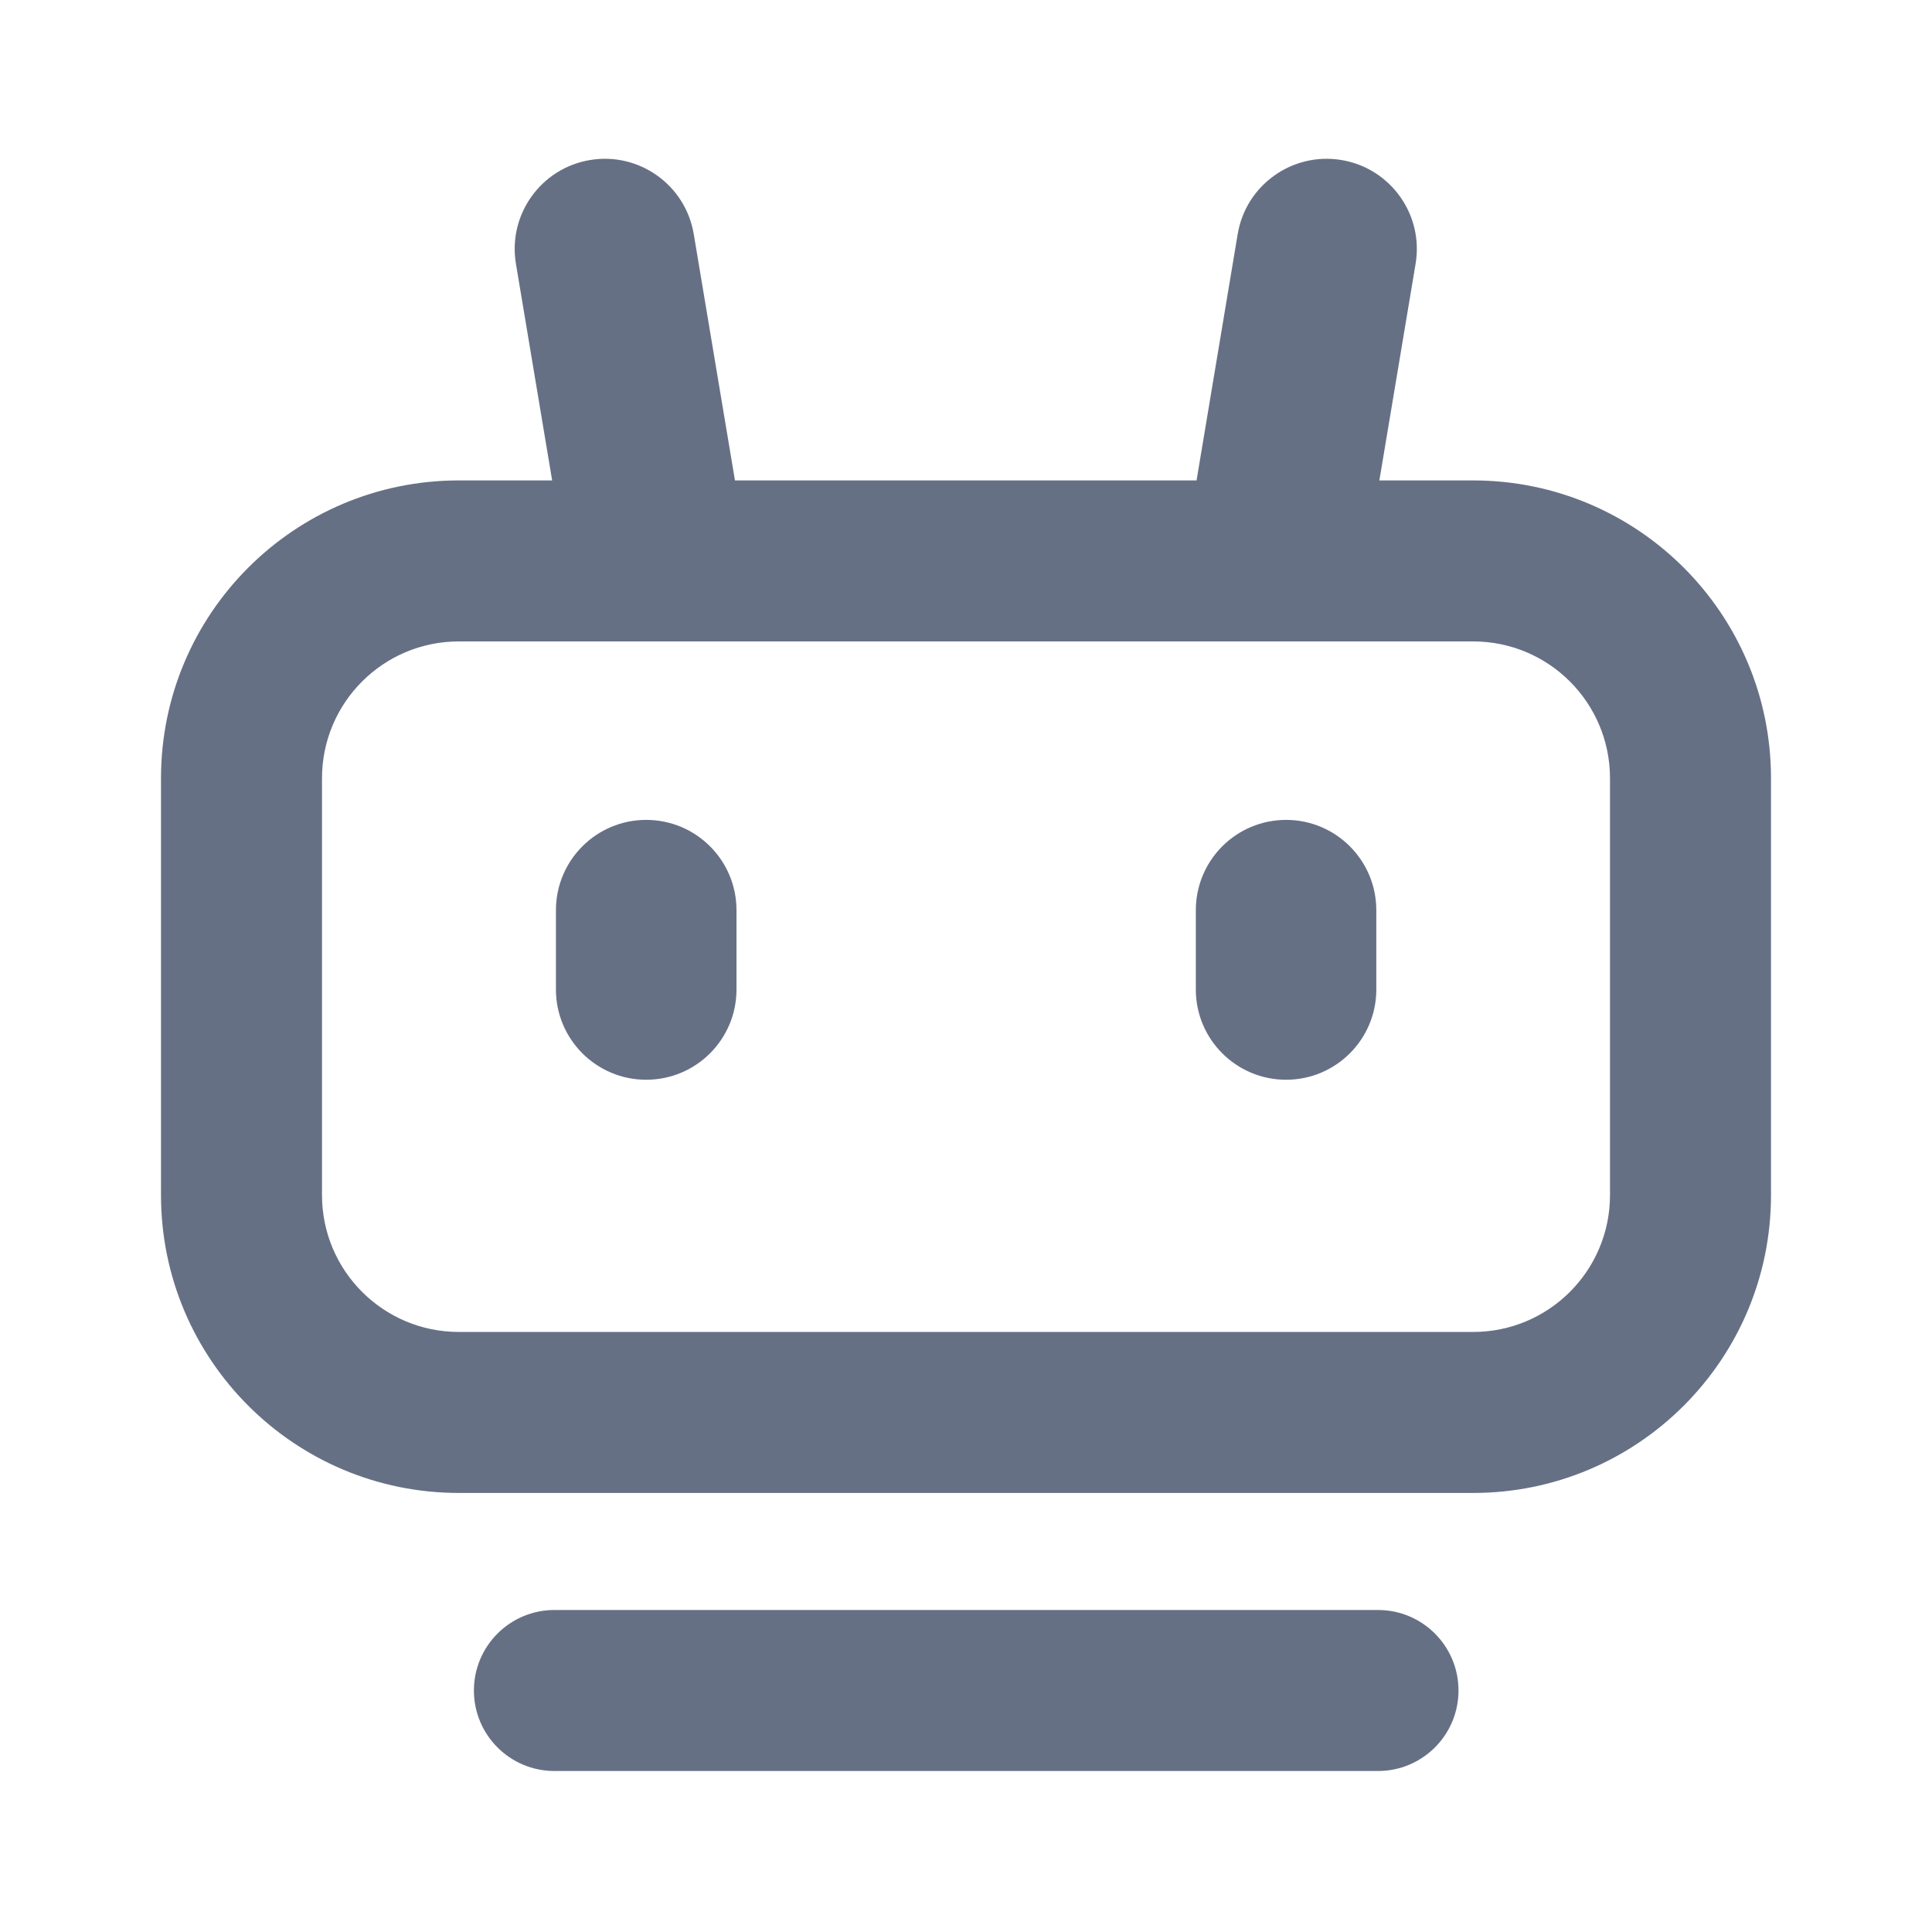
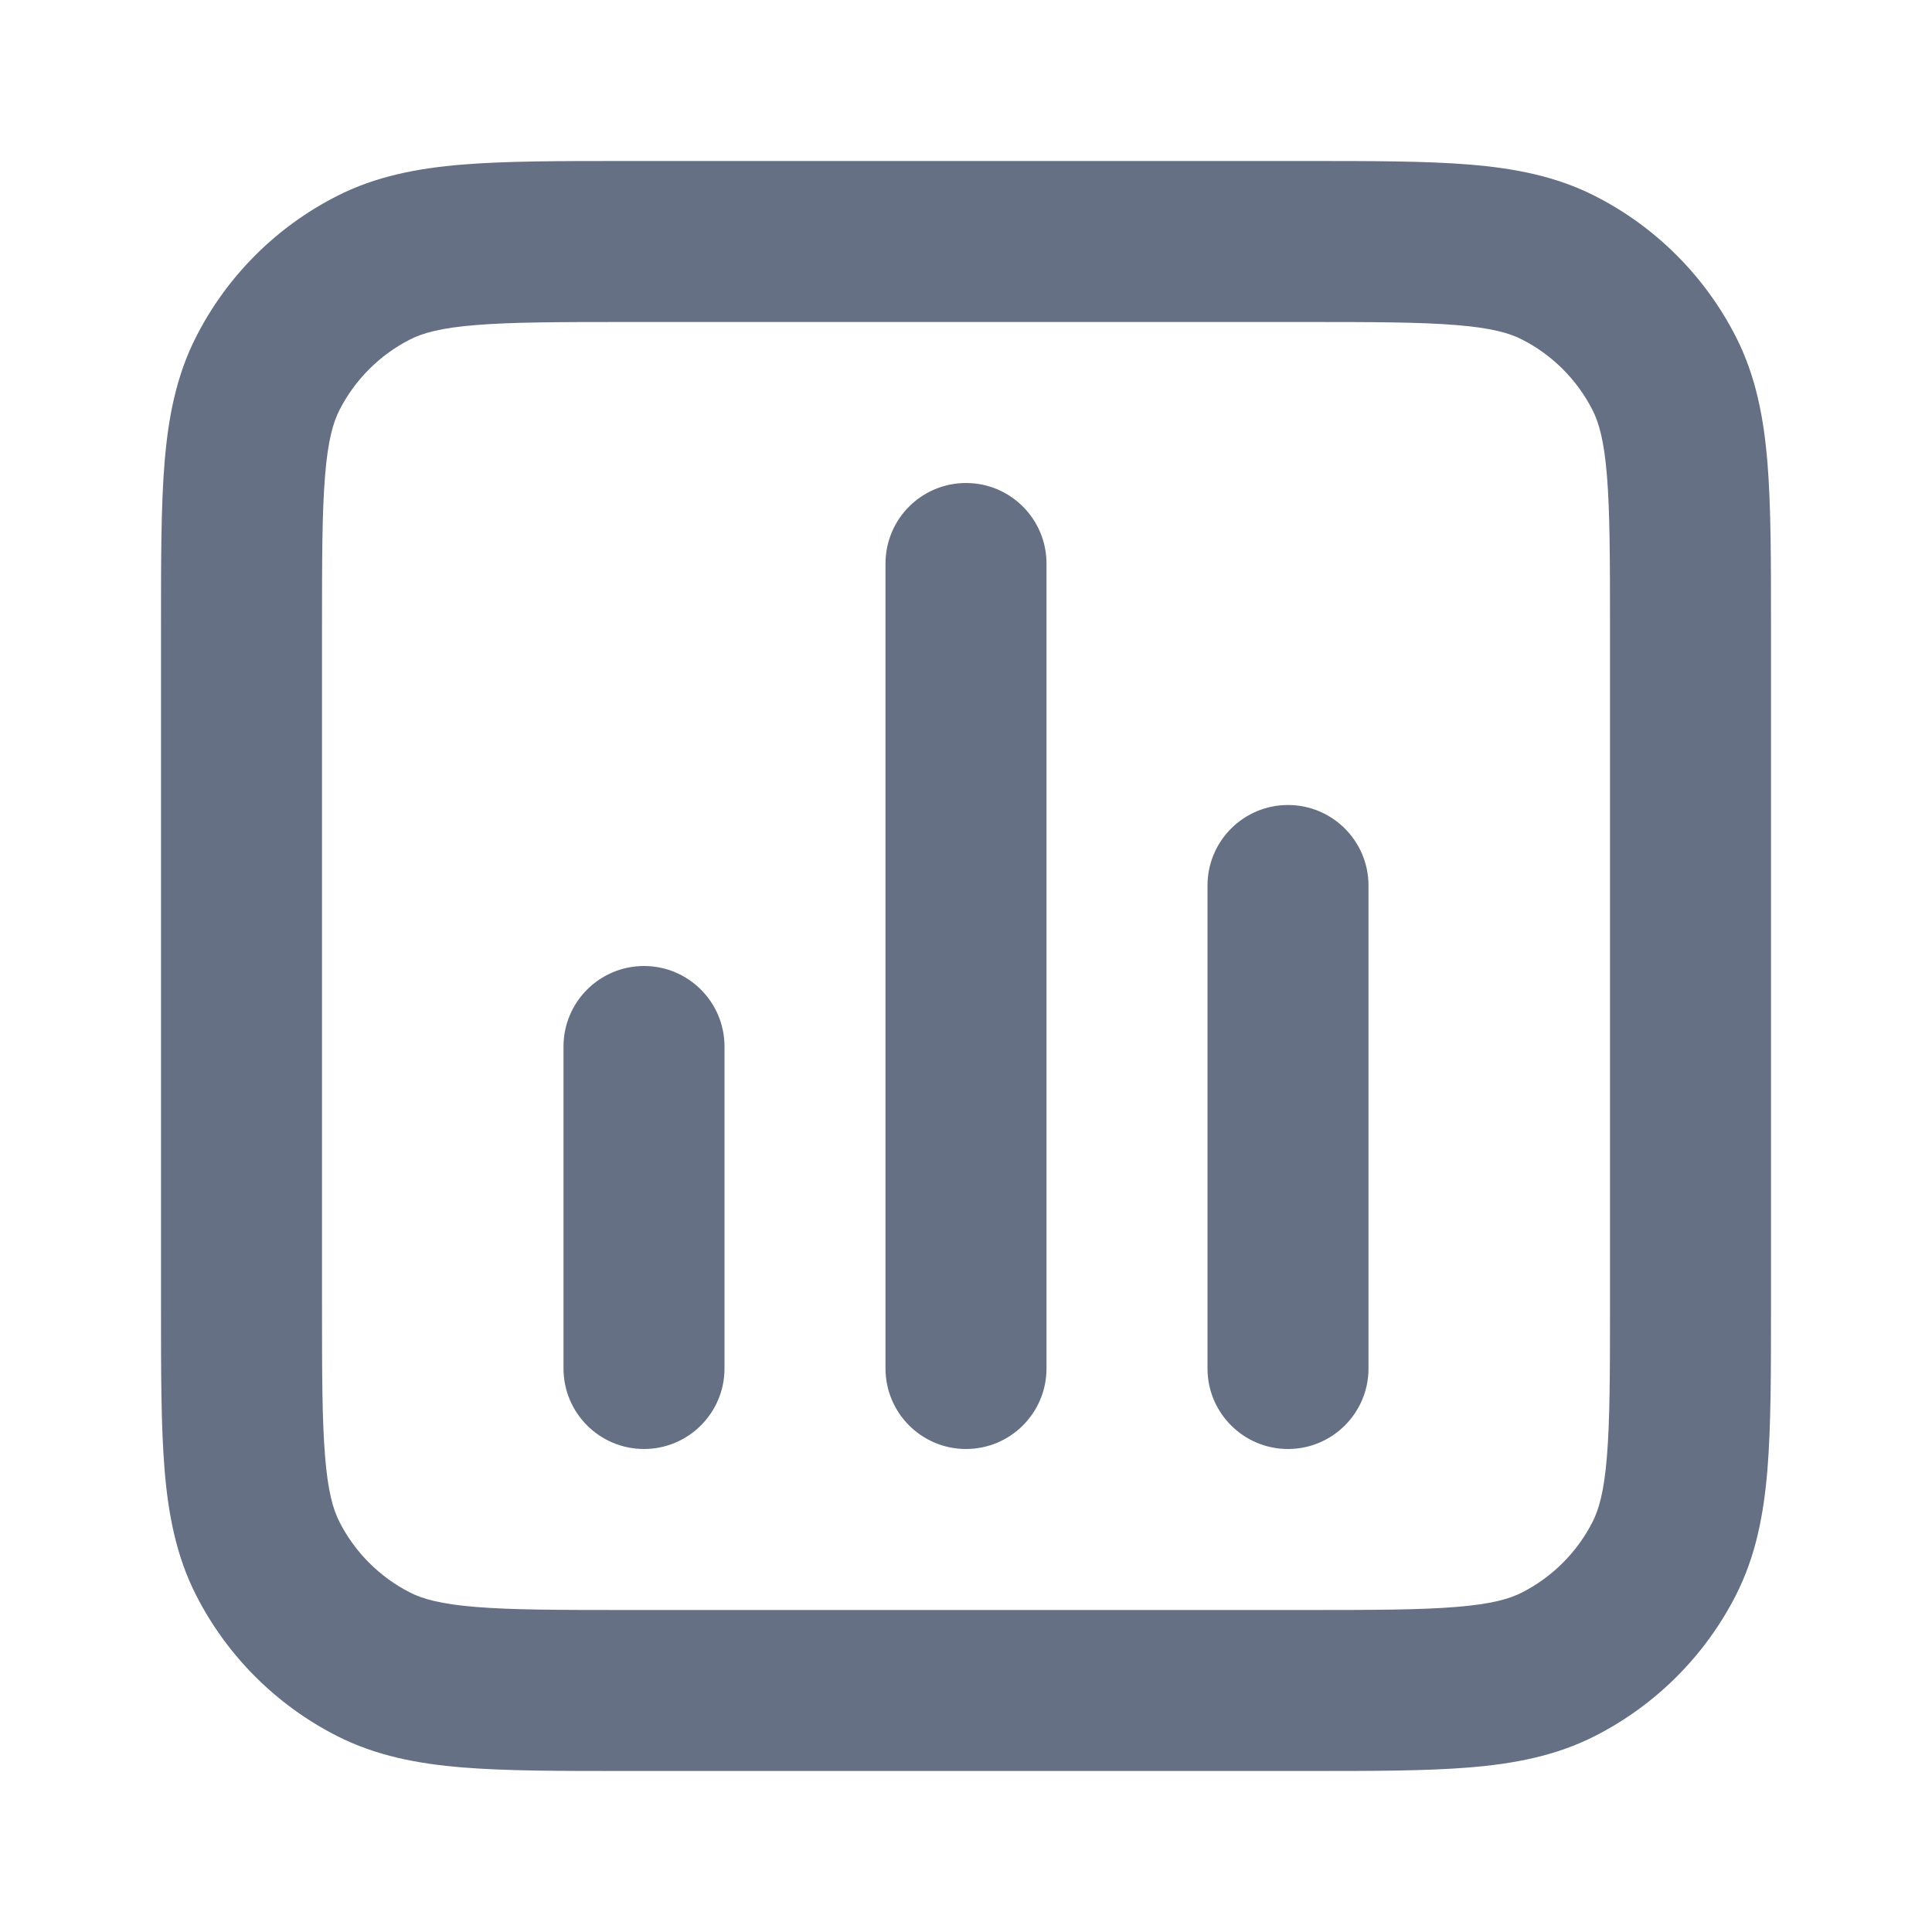
<svg xmlns="http://www.w3.org/2000/svg" width="24" height="24" viewBox="0 0 24 24" fill="none">
-   <path d="M6.906 11.307C6.906 10.687 7.408 10.185 8.027 10.185C8.647 10.185 9.149 10.687 9.149 11.307V12.292C9.149 12.911 8.647 13.413 8.027 13.413C7.408 13.413 6.906 12.911 6.906 12.292V11.307Z" fill="#667085" />
-   <path d="M15.976 10.185C15.357 10.185 14.855 10.687 14.855 11.307V12.292C14.855 12.911 15.357 13.413 15.976 13.413C16.595 13.413 17.097 12.911 17.097 12.292V11.307C17.097 10.687 16.595 10.185 15.976 10.185Z" fill="#667085" />
-   <path fill-rule="evenodd" clip-rule="evenodd" d="M7.329 1.988C6.719 2.09 6.307 2.667 6.409 3.277L6.859 5.968H5.7C3.657 5.968 2 7.624 2 9.668V14.846C2 16.889 3.657 18.546 5.7 18.546H18.3C20.343 18.546 22 16.889 22 14.846V9.668C22 7.624 20.343 5.968 18.3 5.968H17.135L17.585 3.277C17.687 2.667 17.275 2.09 16.665 1.988C16.055 1.886 15.477 2.298 15.375 2.908L14.864 5.968H9.13L8.618 2.908C8.516 2.298 7.939 1.886 7.329 1.988ZM5.7 7.968H18.3C19.239 7.968 20 8.729 20 9.668V14.846C20 15.785 19.239 16.546 18.3 16.546H5.7C4.761 16.546 4 15.785 4 14.846V9.668C4 8.729 4.761 7.968 5.7 7.968Z" fill="#667085" />
-   <path d="M18.118 21C18.118 21.552 17.671 22 17.118 22H6.887C6.335 22 5.887 21.552 5.887 21C5.887 20.448 6.335 20 6.887 20H17.118C17.671 20 18.118 20.448 18.118 21Z" fill="#667085" />
+   <path fill-rule="evenodd" clip-rule="evenodd" d="M7.759 2H16.241C17.046 2 17.711 2 18.252 2.044C18.814 2.09 19.331 2.189 19.816 2.436C20.569 2.819 21.18 3.431 21.564 4.184C21.811 4.669 21.91 5.186 21.956 5.748C22 6.289 22 6.954 22 7.759V16.241C22 17.046 22 17.711 21.956 18.252C21.91 18.814 21.811 19.331 21.564 19.816C21.18 20.569 20.569 21.18 19.816 21.564C19.331 21.811 18.814 21.91 18.252 21.956C17.711 22 17.046 22 16.241 22H7.759C6.954 22 6.289 22 5.748 21.956C5.186 21.91 4.669 21.811 4.184 21.564C3.431 21.18 2.819 20.569 2.436 19.816C2.189 19.331 2.09 18.814 2.044 18.252C2 17.711 2 17.046 2 16.241V7.759C2 6.954 2 6.289 2.044 5.748C2.09 5.186 2.189 4.669 2.436 4.184C2.819 3.431 3.431 2.819 4.184 2.436C4.669 2.189 5.186 2.09 5.748 2.044C6.289 2 6.954 2 7.759 2ZM5.911 4.038C5.473 4.073 5.248 4.138 5.092 4.218C4.716 4.41 4.41 4.716 4.218 5.092C4.138 5.248 4.073 5.473 4.038 5.911C4.001 6.361 4 6.943 4 7.8V16.2C4 17.057 4.001 17.639 4.038 18.089C4.073 18.527 4.138 18.752 4.218 18.908C4.41 19.284 4.716 19.59 5.092 19.782C5.248 19.862 5.473 19.927 5.911 19.962C6.361 19.999 6.943 20 7.8 20H16.2C17.057 20 17.639 19.999 18.089 19.962C18.527 19.927 18.752 19.862 18.908 19.782C19.284 19.59 19.59 19.284 19.782 18.908C19.862 18.752 19.927 18.527 19.962 18.089C19.999 17.639 20 17.057 20 16.2V7.8C20 6.943 19.999 6.361 19.962 5.911C19.927 5.473 19.862 5.248 19.782 5.092C19.59 4.716 19.284 4.41 18.908 4.218C18.752 4.138 18.527 4.073 18.089 4.038C17.639 4.001 17.057 4 16.2 4H7.8C6.943 4 6.361 4.001 5.911 4.038ZM12 6C12.552 6 13 6.448 13 7V17C13 17.552 12.552 18 12 18C11.448 18 11 17.552 11 17V7C11 6.448 11.448 6 12 6ZM16 10C16.552 10 17 10.448 17 11V17C17 17.552 16.552 18 16 18C15.448 18 15 17.552 15 17V11C15 10.448 15.448 10 16 10ZM8 12C8.552 12 9 12.448 9 13V17C9 17.552 8.552 18 8 18C7.448 18 7 17.552 7 17V13C7 12.448 7.448 12 8 12Z" fill="#667085" />
</svg>
